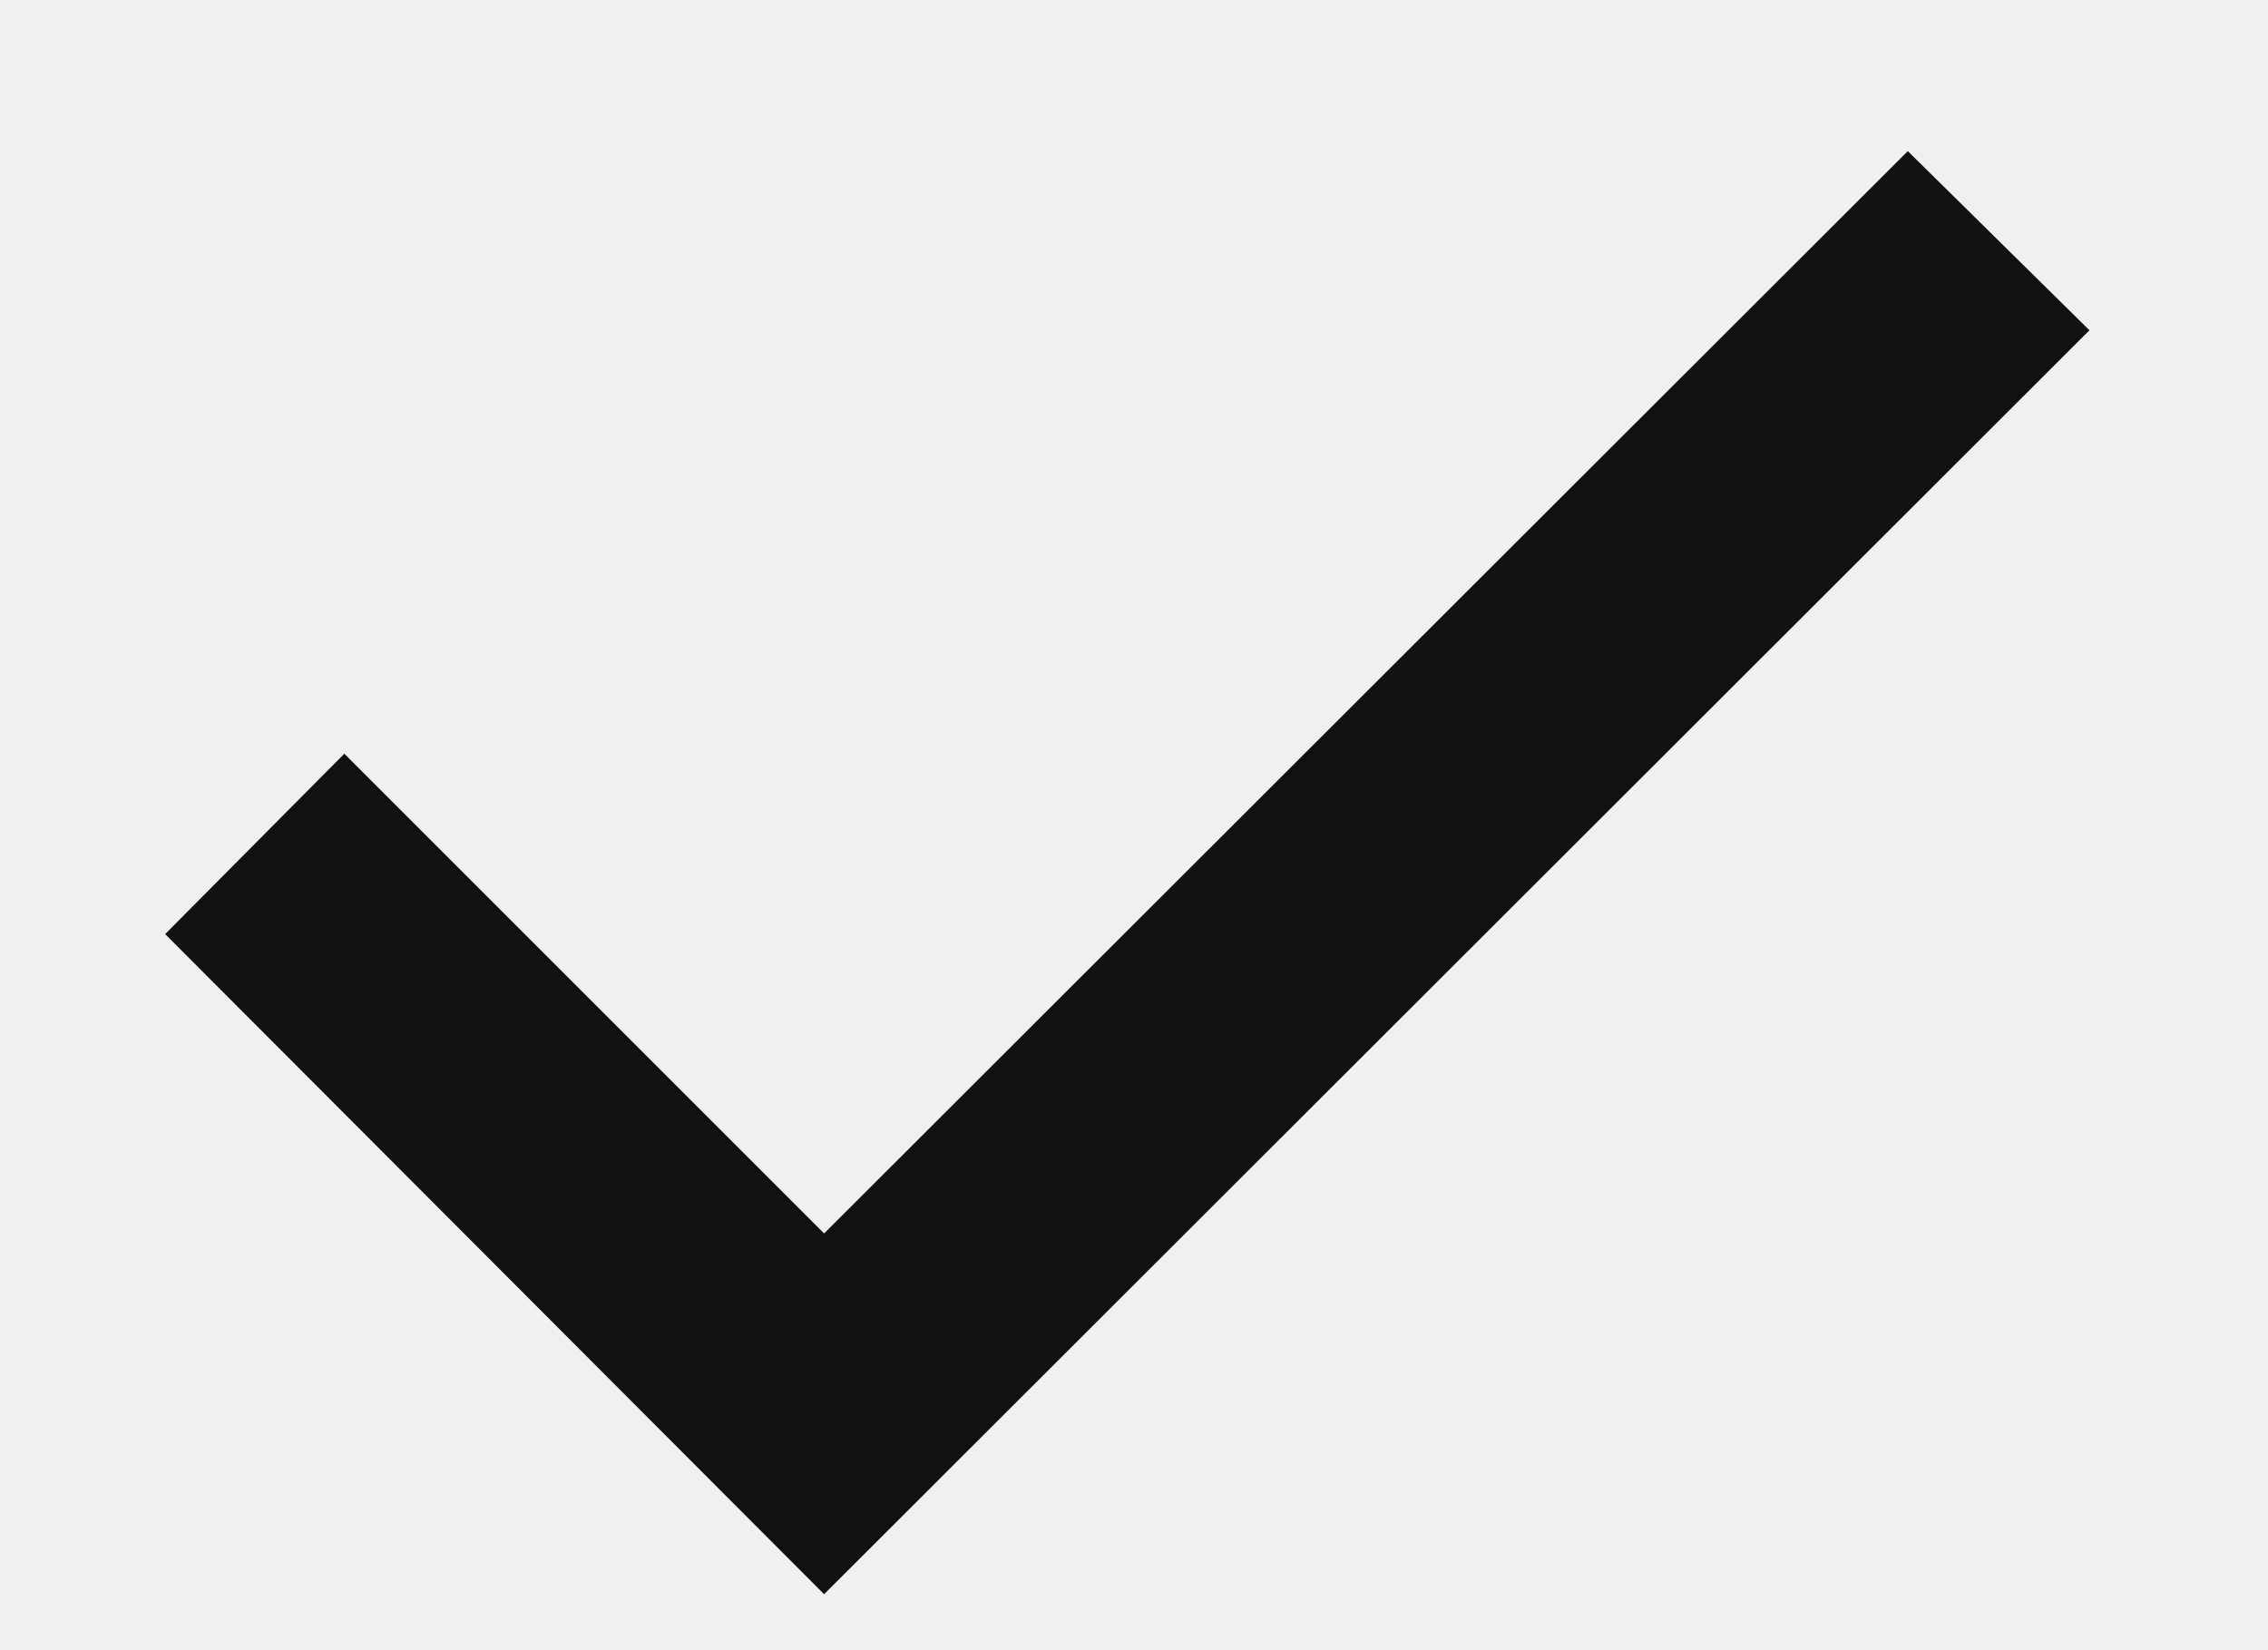
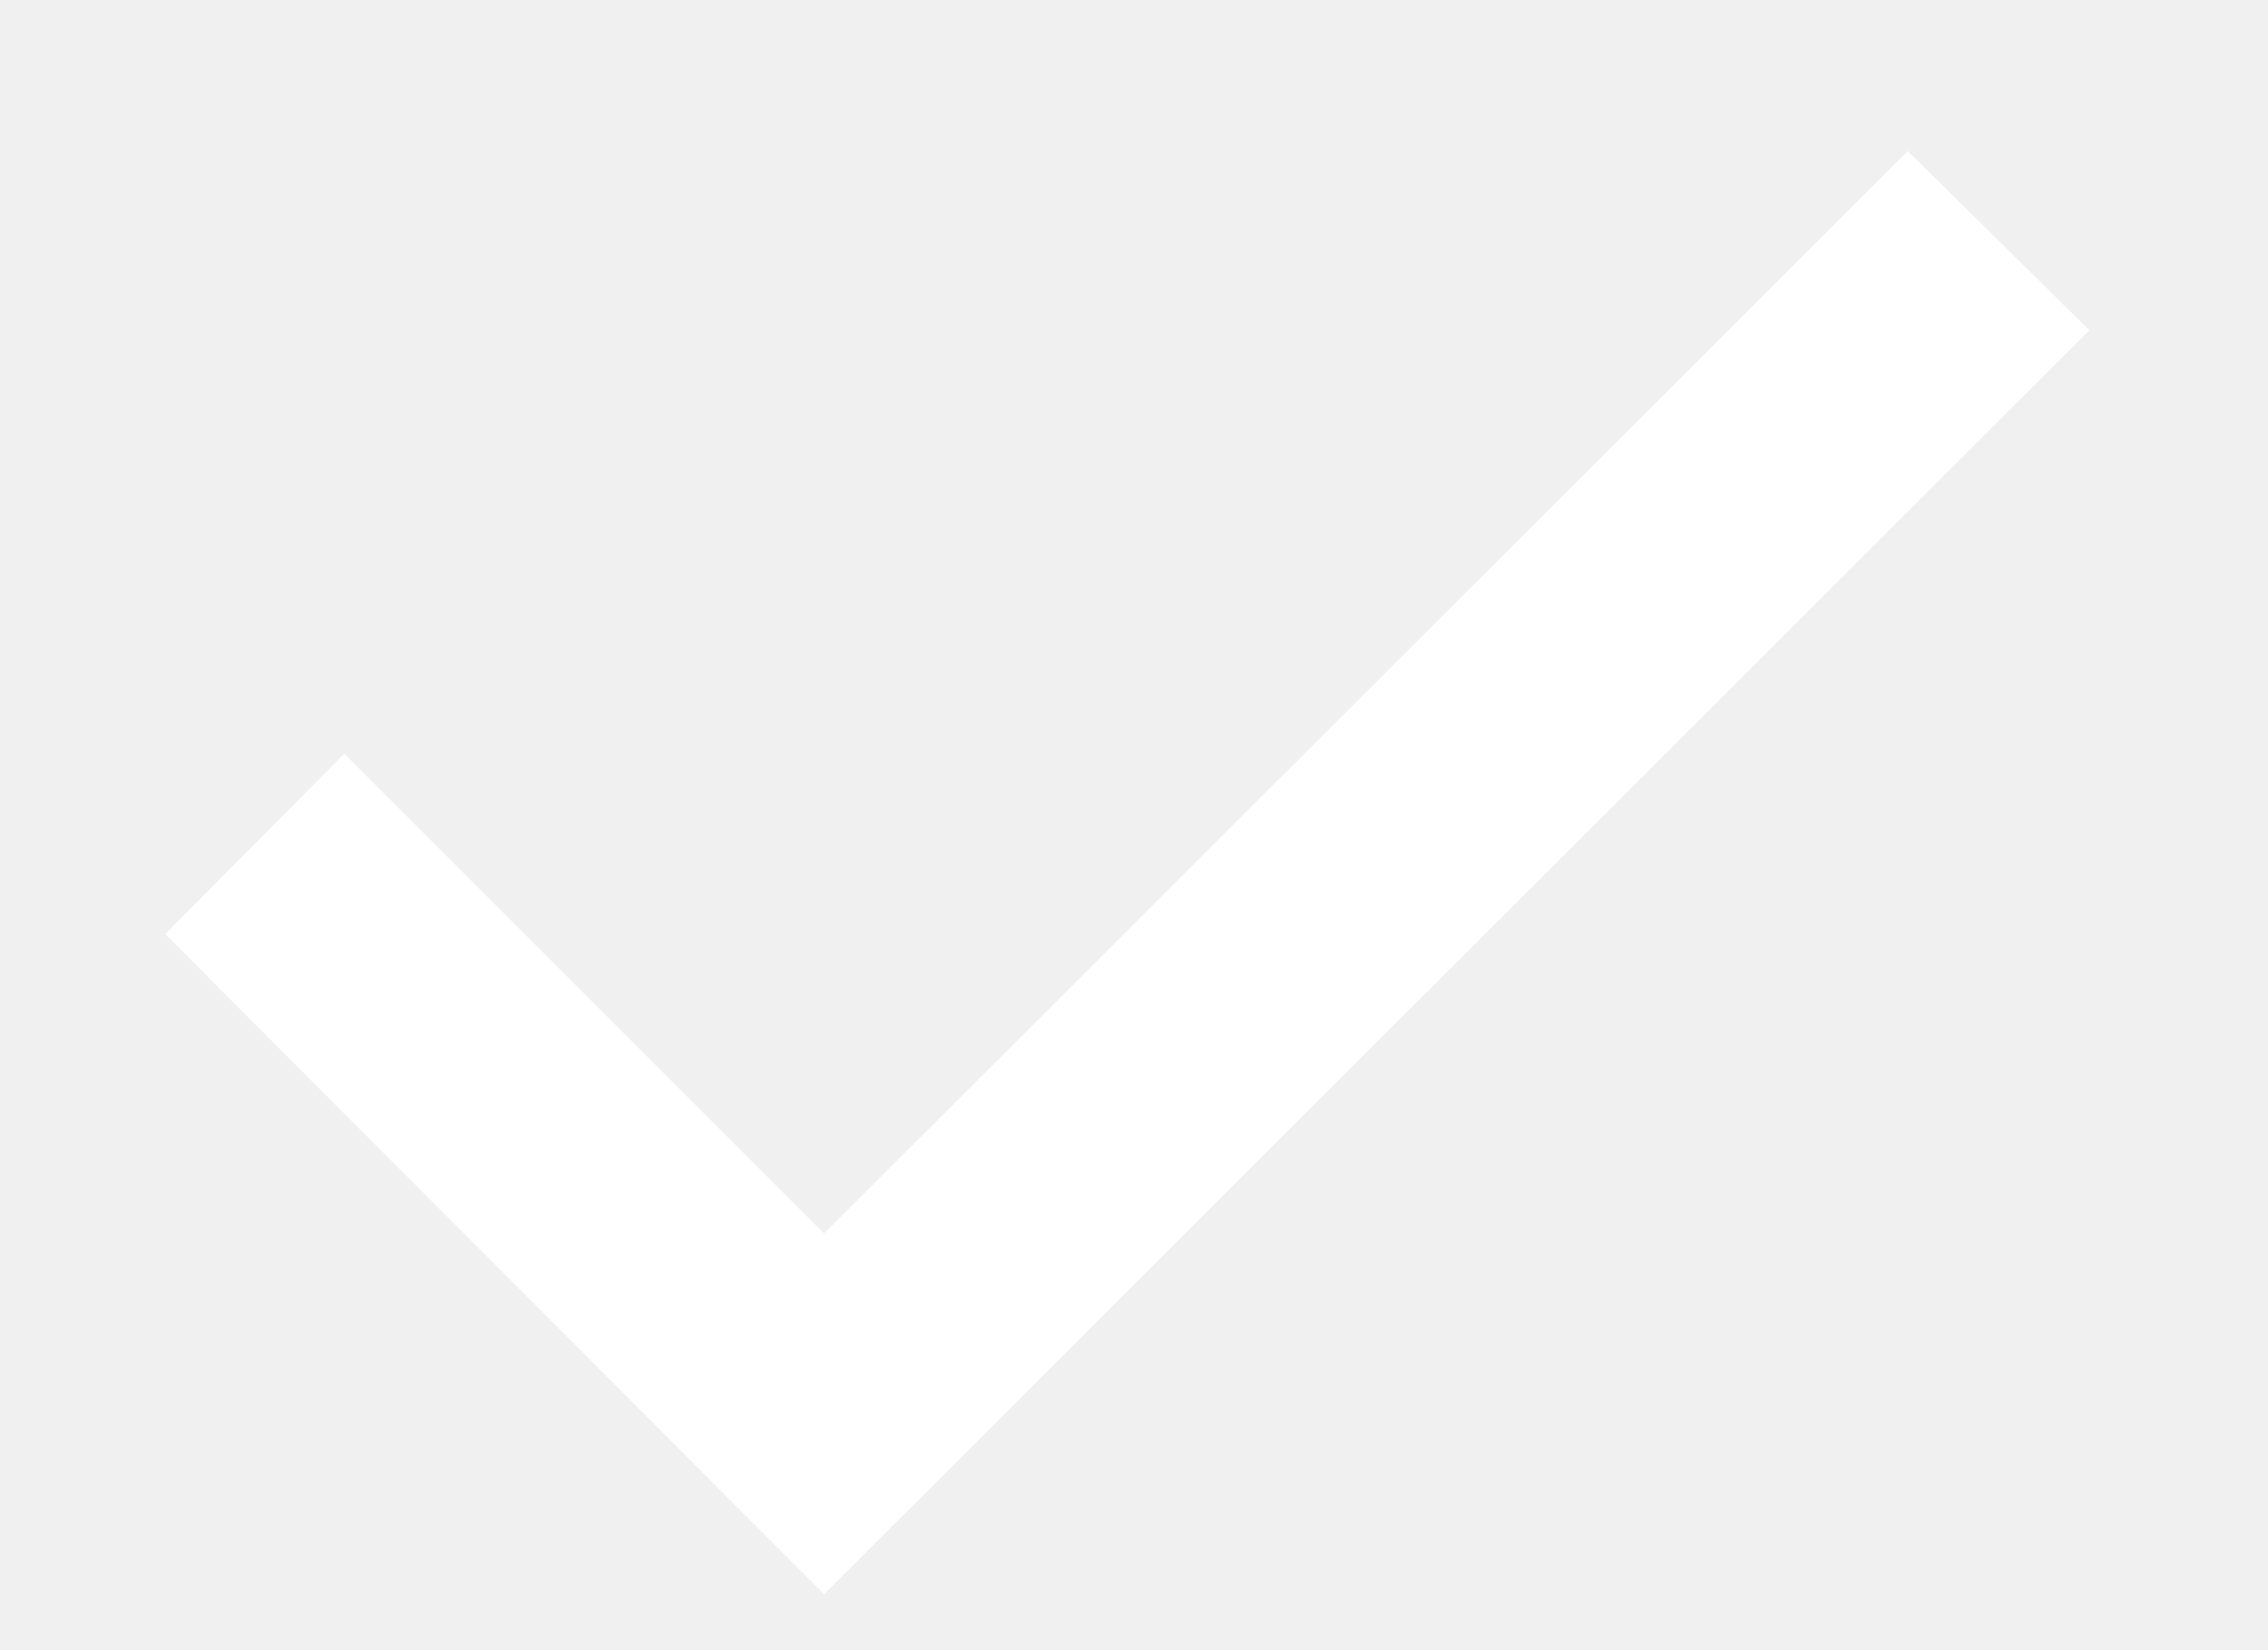
<svg xmlns="http://www.w3.org/2000/svg" width="11" height="8" viewBox="0 0 11 8" fill="none">
-   <path d="M0.801 4.531L3.997 7.733L10.134 1.602L9.253 0.733L3.997 5.983L1.67 3.656L0.801 4.531Z" fill="#111111" />
+   <path d="M0.801 4.531L3.997 7.733L10.134 1.602L9.253 0.733L3.997 5.983L1.67 3.656L0.801 4.531Z" fill="#fff" />
</svg>
